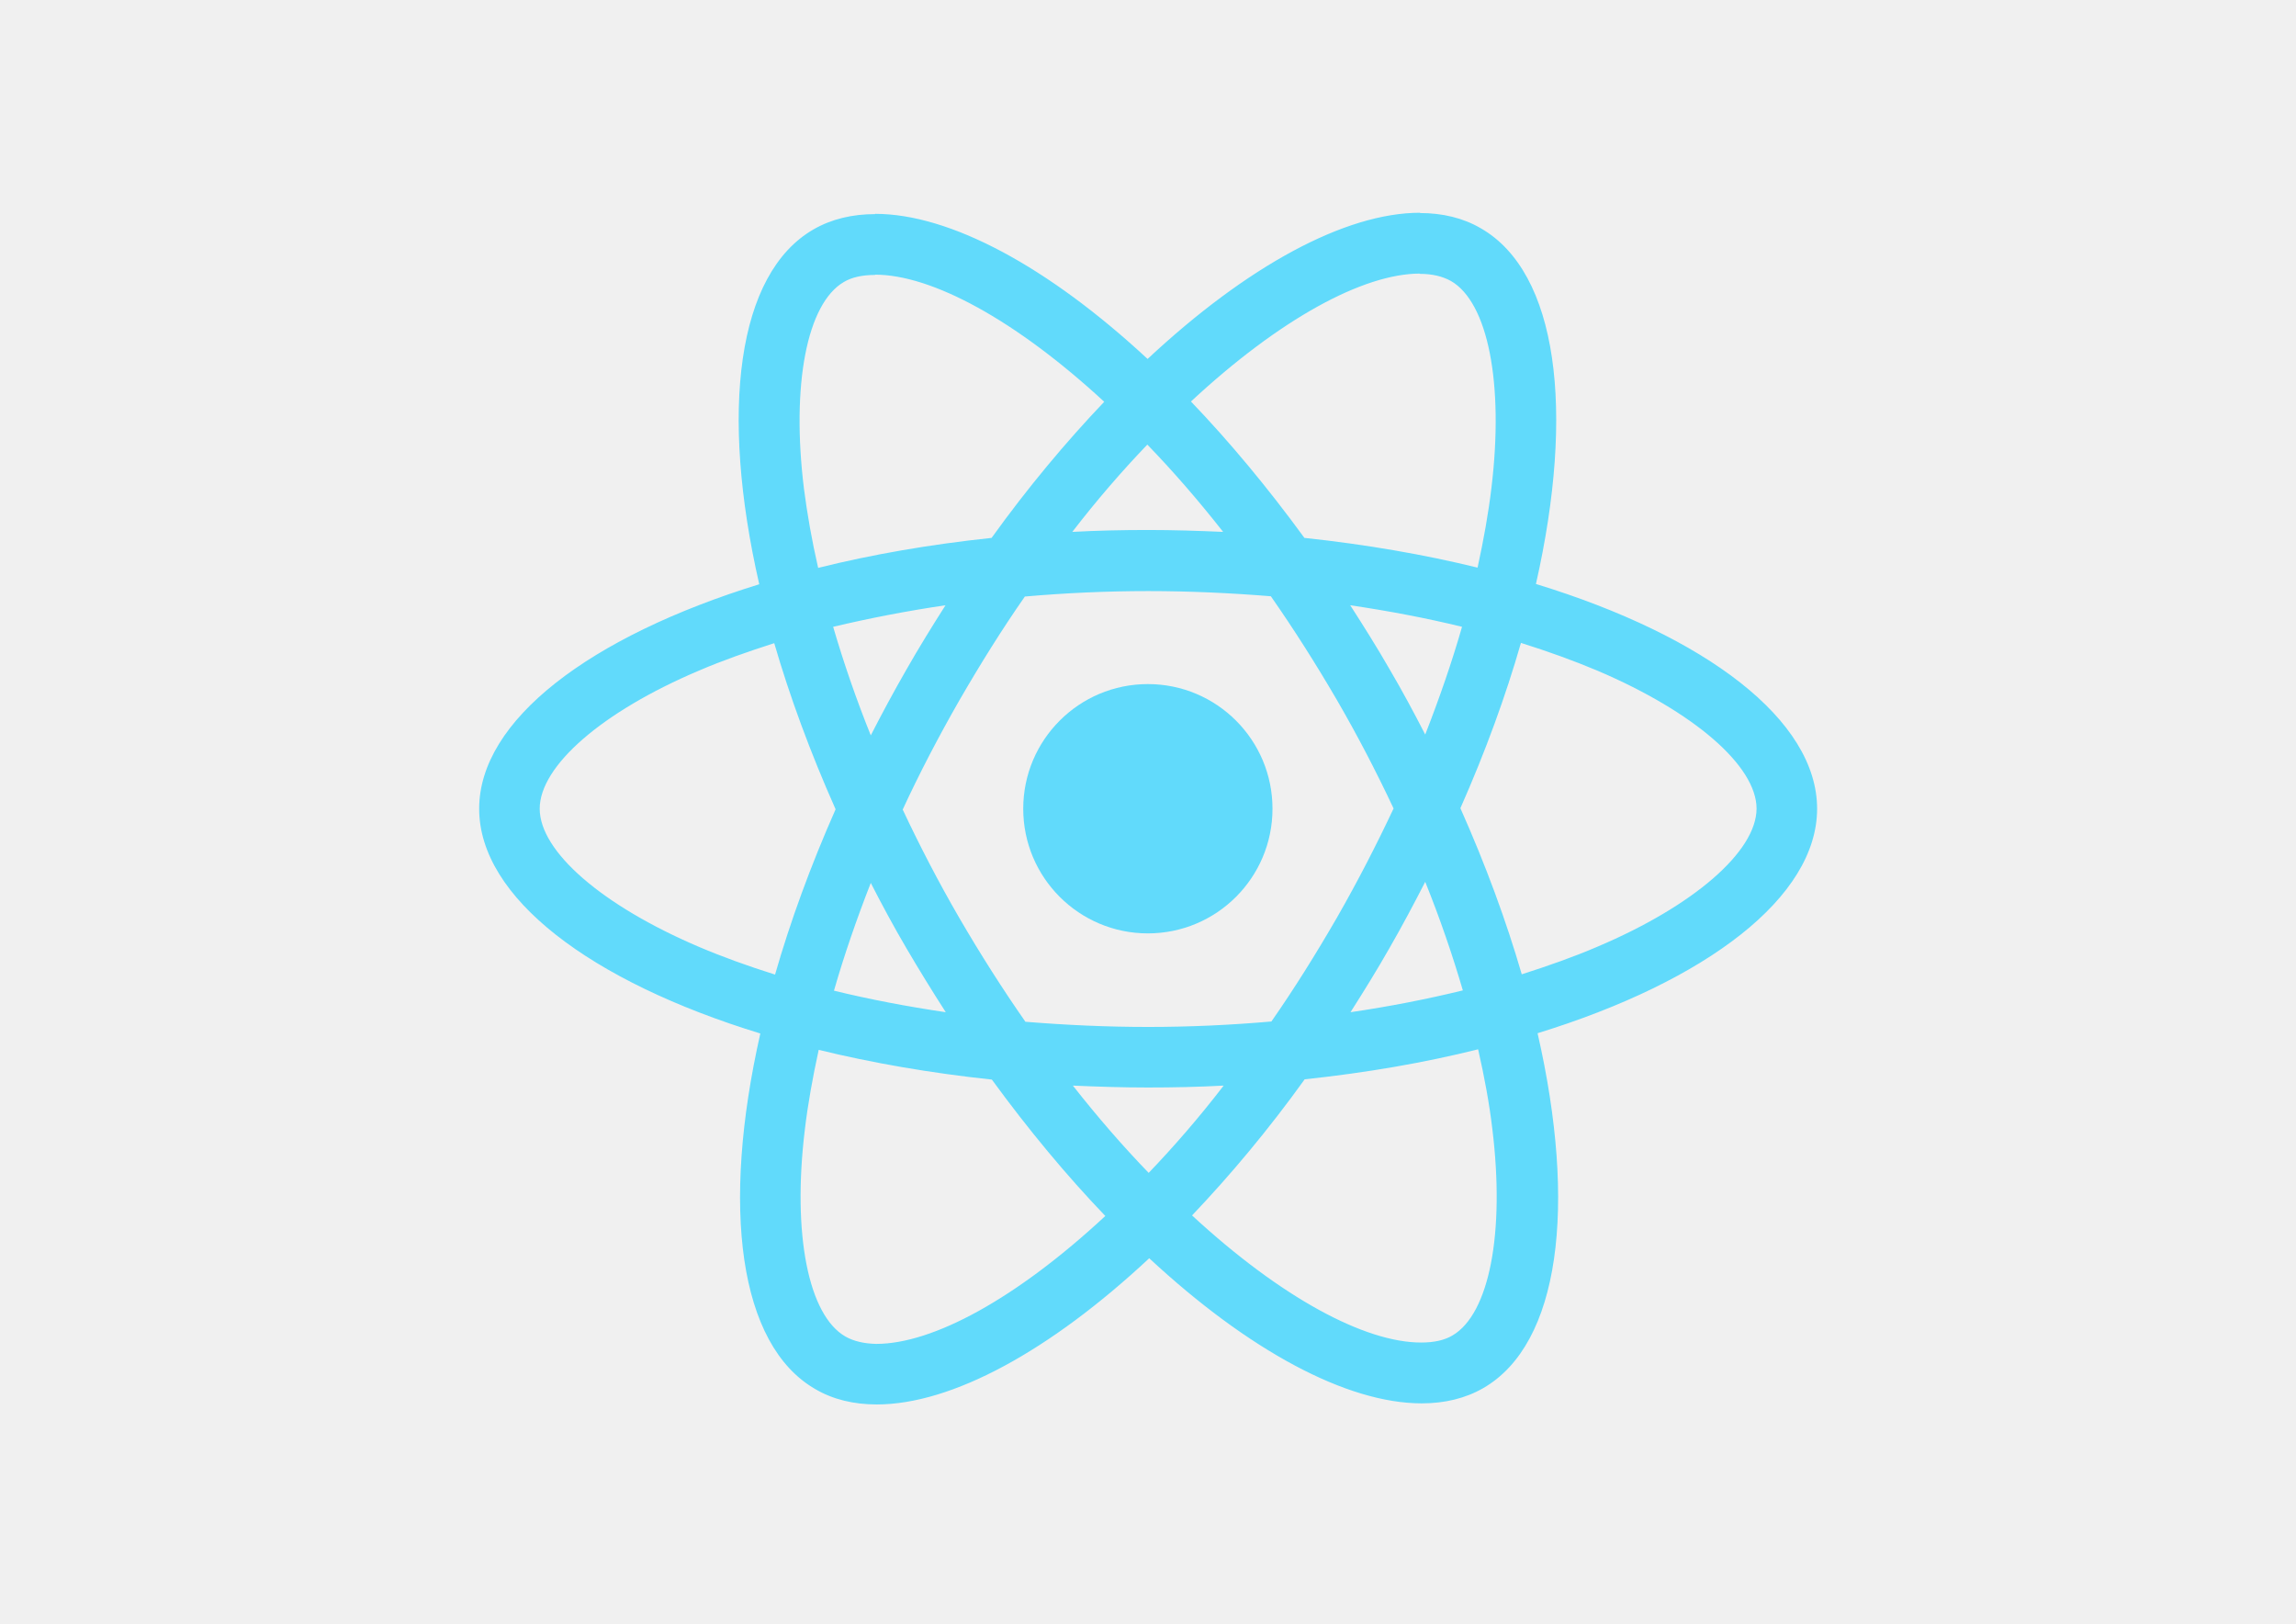
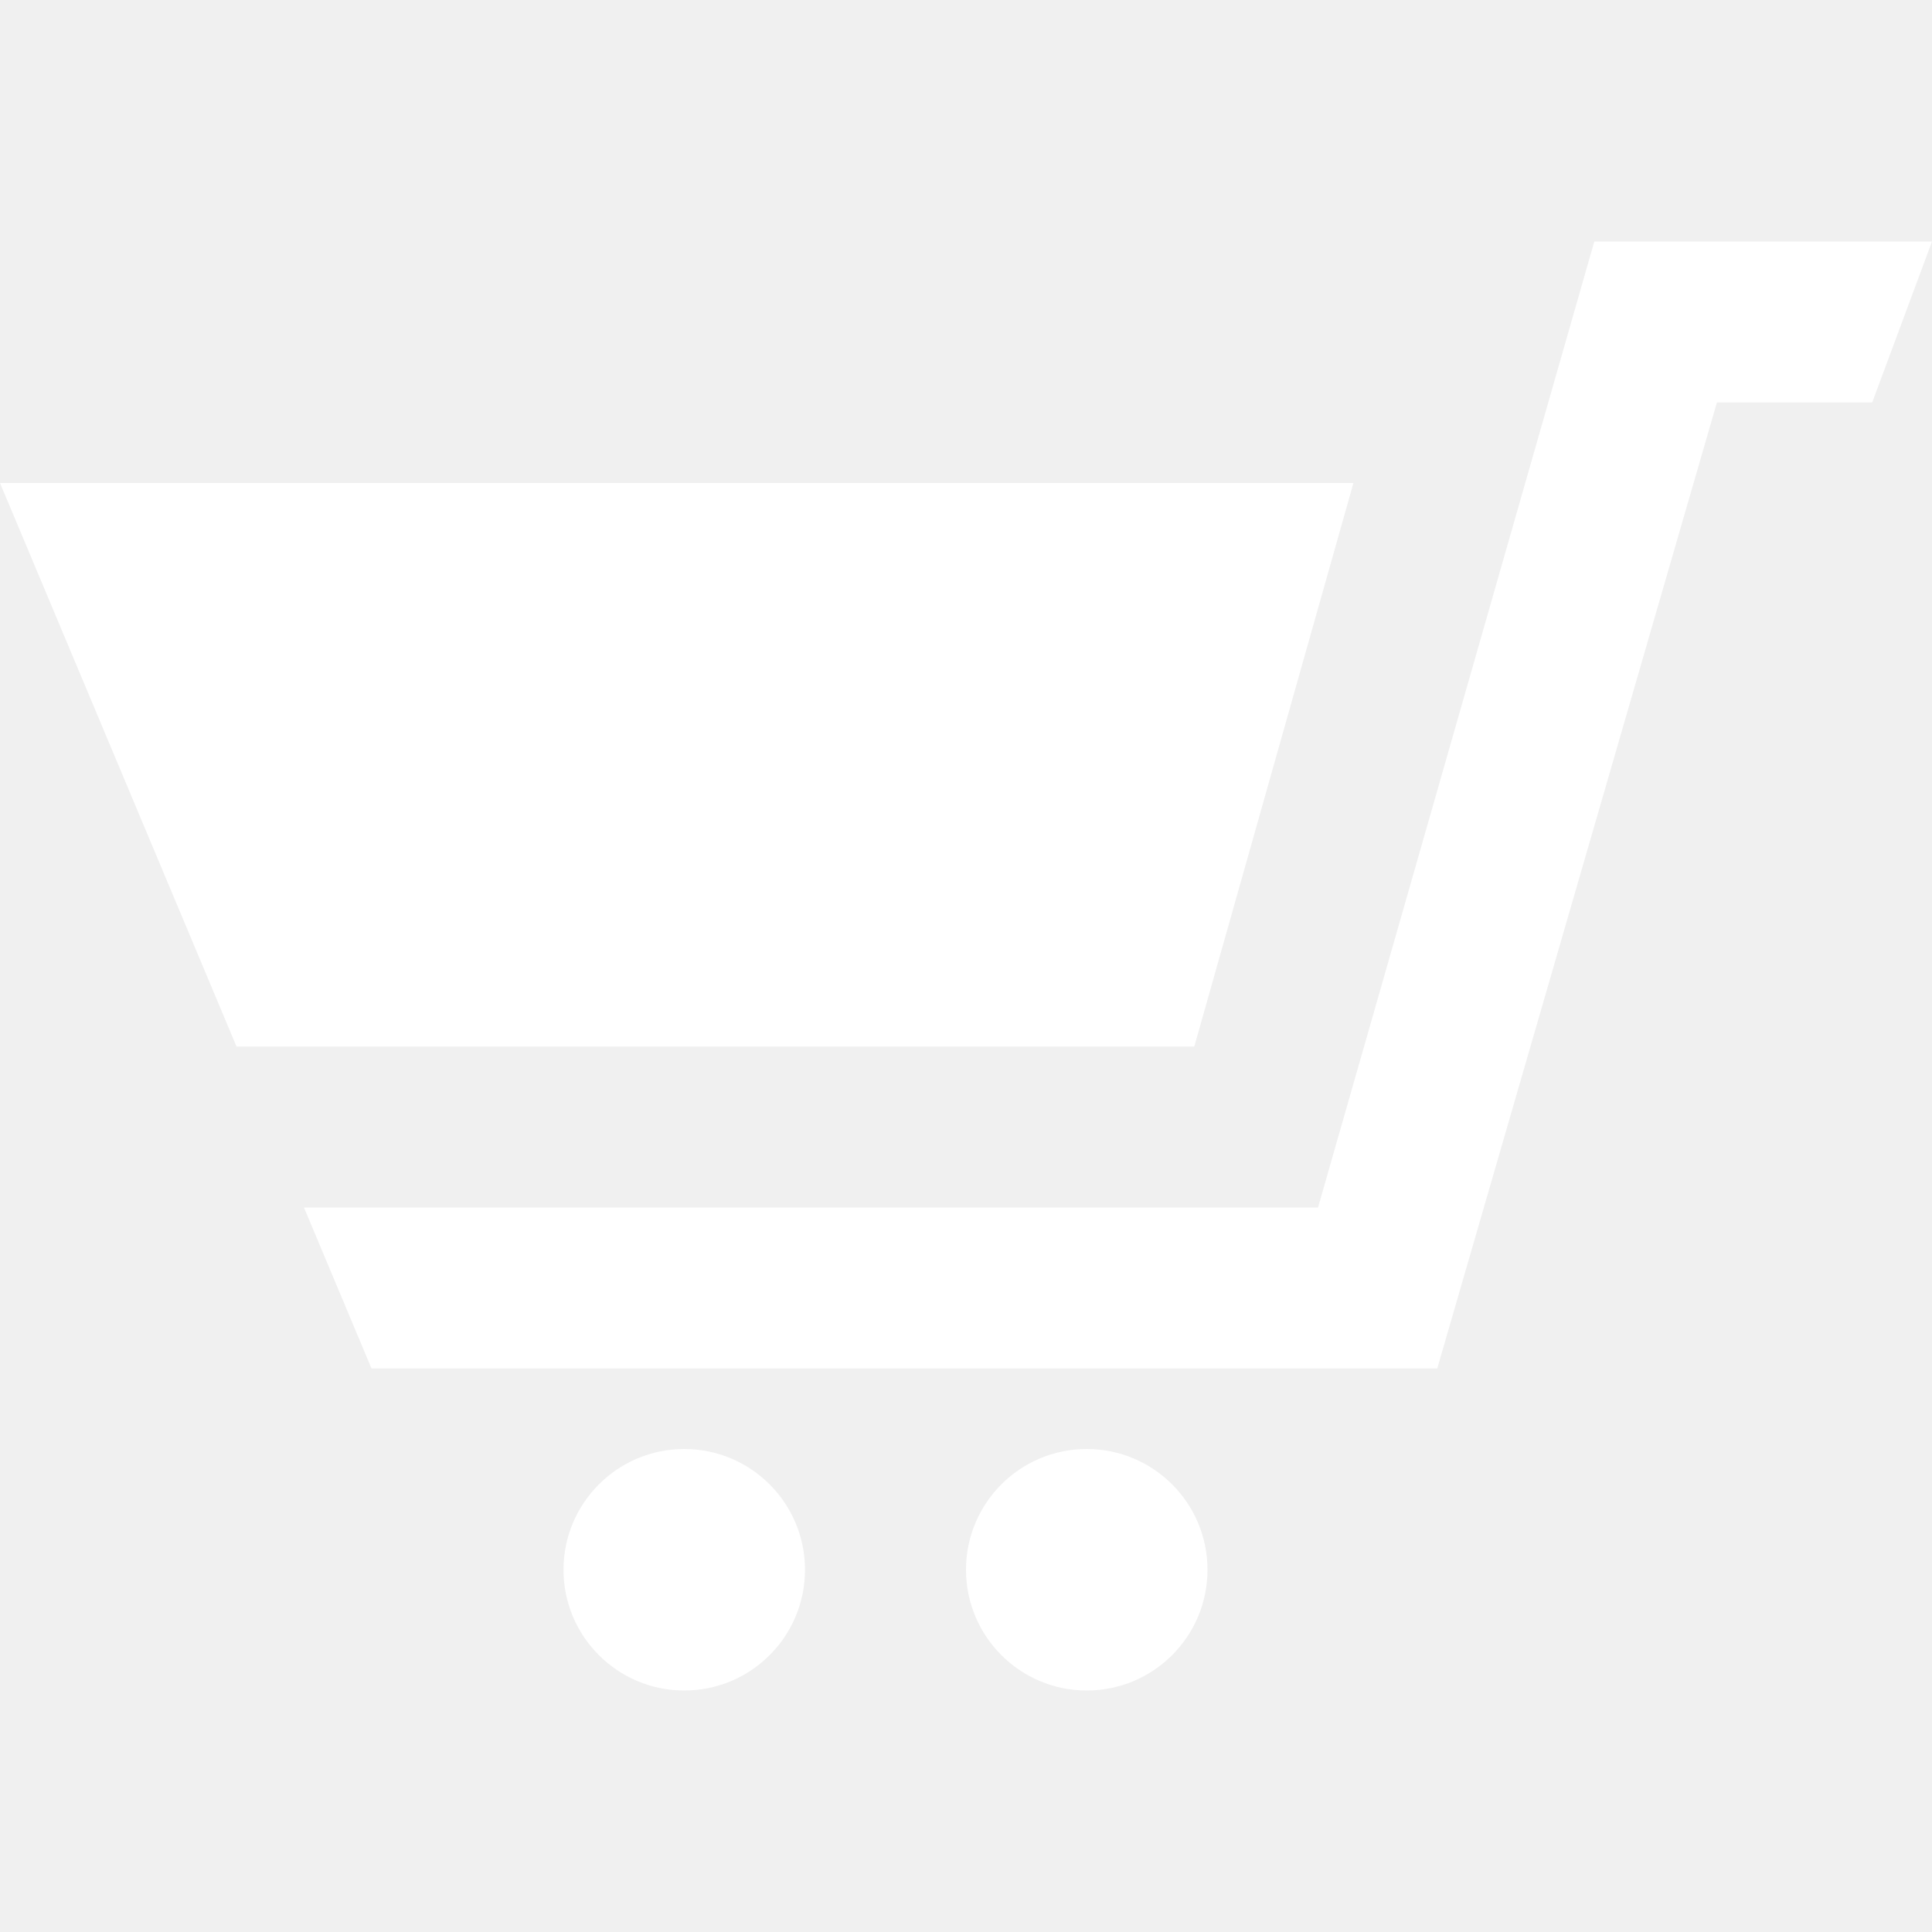
- <svg xmlns="http://www.w3.org/2000/svg" viewBox="0 0 841.9 595.3">
-   <g fill="#61DAFB">
-     <path d="M666.3 296.5c0-32.5-40.7-63.3-103.1-82.4 14.4-63.6 8-114.2-20.2-130.4-6.5-3.8-14.1-5.6-22.4-5.6v22.3c4.6 0 8.3.9 11.4 2.6 13.6 7.8 19.5 37.5 14.9 75.7-1.1 9.4-2.9 19.3-5.1 29.4-19.6-4.8-41-8.5-63.5-10.9-13.5-18.5-27.5-35.3-41.6-50 32.6-30.3 63.2-46.9 84-46.9V78c-27.5 0-63.5 19.6-99.9 53.6-36.4-33.8-72.4-53.2-99.9-53.2v22.3c20.7 0 51.4 16.5 84 46.6-14 14.7-28 31.4-41.3 49.9-22.6 2.4-44 6.1-63.6 11-2.3-10-4-19.7-5.2-29-4.7-38.2 1.1-67.9 14.6-75.8 3-1.8 6.9-2.6 11.5-2.6V78.5c-8.4 0-16 1.8-22.6 5.6-28.1 16.2-34.4 66.7-19.9 130.1-62.2 19.2-102.7 49.9-102.7 82.3 0 32.5 40.7 63.3 103.1 82.4-14.4 63.6-8 114.2 20.2 130.4 6.5 3.8 14.1 5.6 22.5 5.6 27.5 0 63.5-19.6 99.9-53.6 36.4 33.8 72.4 53.2 99.9 53.2 8.4 0 16-1.8 22.6-5.6 28.1-16.2 34.4-66.7 19.9-130.1 62-19.1 102.5-49.9 102.5-82.3zm-130.2-66.7c-3.7 12.9-8.3 26.2-13.5 39.5-4.1-8-8.4-16-13.1-24-4.6-8-9.5-15.8-14.4-23.4 14.2 2.1 27.9 4.7 41 7.9zm-45.8 106.5c-7.8 13.5-15.8 26.3-24.1 38.2-14.9 1.3-30 2-45.2 2-15.1 0-30.2-.7-45-1.9-8.3-11.9-16.4-24.6-24.2-38-7.6-13.1-14.5-26.4-20.8-39.8 6.2-13.4 13.2-26.8 20.7-39.9 7.8-13.5 15.8-26.3 24.1-38.2 14.9-1.3 30-2 45.2-2 15.1 0 30.2.7 45 1.9 8.3 11.9 16.4 24.6 24.2 38 7.6 13.1 14.5 26.4 20.8 39.8-6.3 13.4-13.2 26.8-20.7 39.9zm32.3-13c5.4 13.4 10 26.8 13.8 39.8-13.1 3.2-26.9 5.9-41.2 8 4.9-7.7 9.8-15.6 14.4-23.7 4.6-8 8.9-16.1 13-24.1zM421.2 430c-9.3-9.6-18.6-20.3-27.8-32 9 .4 18.2.7 27.5.7 9.4 0 18.7-.2 27.8-.7-9 11.7-18.3 22.4-27.5 32zm-74.4-58.9c-14.2-2.1-27.9-4.7-41-7.9 3.7-12.9 8.3-26.2 13.5-39.5 4.1 8 8.4 16 13.1 24 4.7 8 9.5 15.8 14.4 23.4zM420.7 163c9.3 9.6 18.6 20.3 27.8 32-9-.4-18.2-.7-27.5-.7-9.4 0-18.7.2-27.8.7 9-11.7 18.3-22.4 27.5-32zm-74 58.9c-4.9 7.7-9.8 15.6-14.4 23.7-4.6 8-8.9 16-13 24-5.4-13.4-10-26.8-13.8-39.8 13.1-3.1 26.9-5.8 41.2-7.9zm-90.5 125.2c-35.4-15.1-58.3-34.9-58.3-50.6 0-15.7 22.9-35.6 58.3-50.6 8.6-3.7 18-7 27.7-10.1 5.7 19.6 13.2 40 22.5 60.9-9.2 20.8-16.6 41.1-22.2 60.6-9.9-3.1-19.3-6.5-28-10.2zM310 490c-13.6-7.8-19.5-37.5-14.9-75.7 1.1-9.4 2.9-19.3 5.1-29.4 19.6 4.8 41 8.5 63.5 10.9 13.5 18.5 27.5 35.3 41.6 50-32.6 30.3-63.2 46.9-84 46.9-4.5-.1-8.3-1-11.3-2.7zm237.2-76.2c4.7 38.2-1.1 67.9-14.6 75.8-3 1.8-6.9 2.6-11.5 2.6-20.7 0-51.4-16.5-84-46.6 14-14.7 28-31.4 41.3-49.9 22.6-2.4 44-6.1 63.6-11 2.3 10.1 4.1 19.8 5.2 29.1zm38.5-66.7c-8.6 3.7-18 7-27.7 10.1-5.7-19.6-13.2-40-22.5-60.9 9.2-20.8 16.6-41.1 22.2-60.6 9.9 3.1 19.3 6.5 28.1 10.2 35.4 15.1 58.3 34.9 58.3 50.6-.1 15.7-23 35.6-58.4 50.6zM320.8 78.4z" />
-     <circle cx="420.9" cy="296.5" r="45.7" />
-     <path d="M520.5 78.1z" />
+ <svg xmlns="http://www.w3.org/2000/svg" width="24" height="24" viewBox="0 0 24 24">
+   <g fill="#FFFFFF">
+     <path d="M10 19.5c0 .829-.672 1.5-1.5 1.5s-1.5-.671-1.5-1.5c0-.828.672-1.5 1.5-1.5s1.5.672 1.5 1.5zm3.5-1.5c-.828 0-1.5.671-1.5 1.5s.672 1.5 1.5 1.5 1.5-.671 1.5-1.5c0-.828-.672-1.5-1.5-1.5zm1.336-5l1.977-7h-16.813l2.938 7h11.898zm4.969-10l-3.432 12h-12.597l.839 2h13.239l3.474-12h1.929l.743-2h-4.195z" />
  </g>
</svg>
